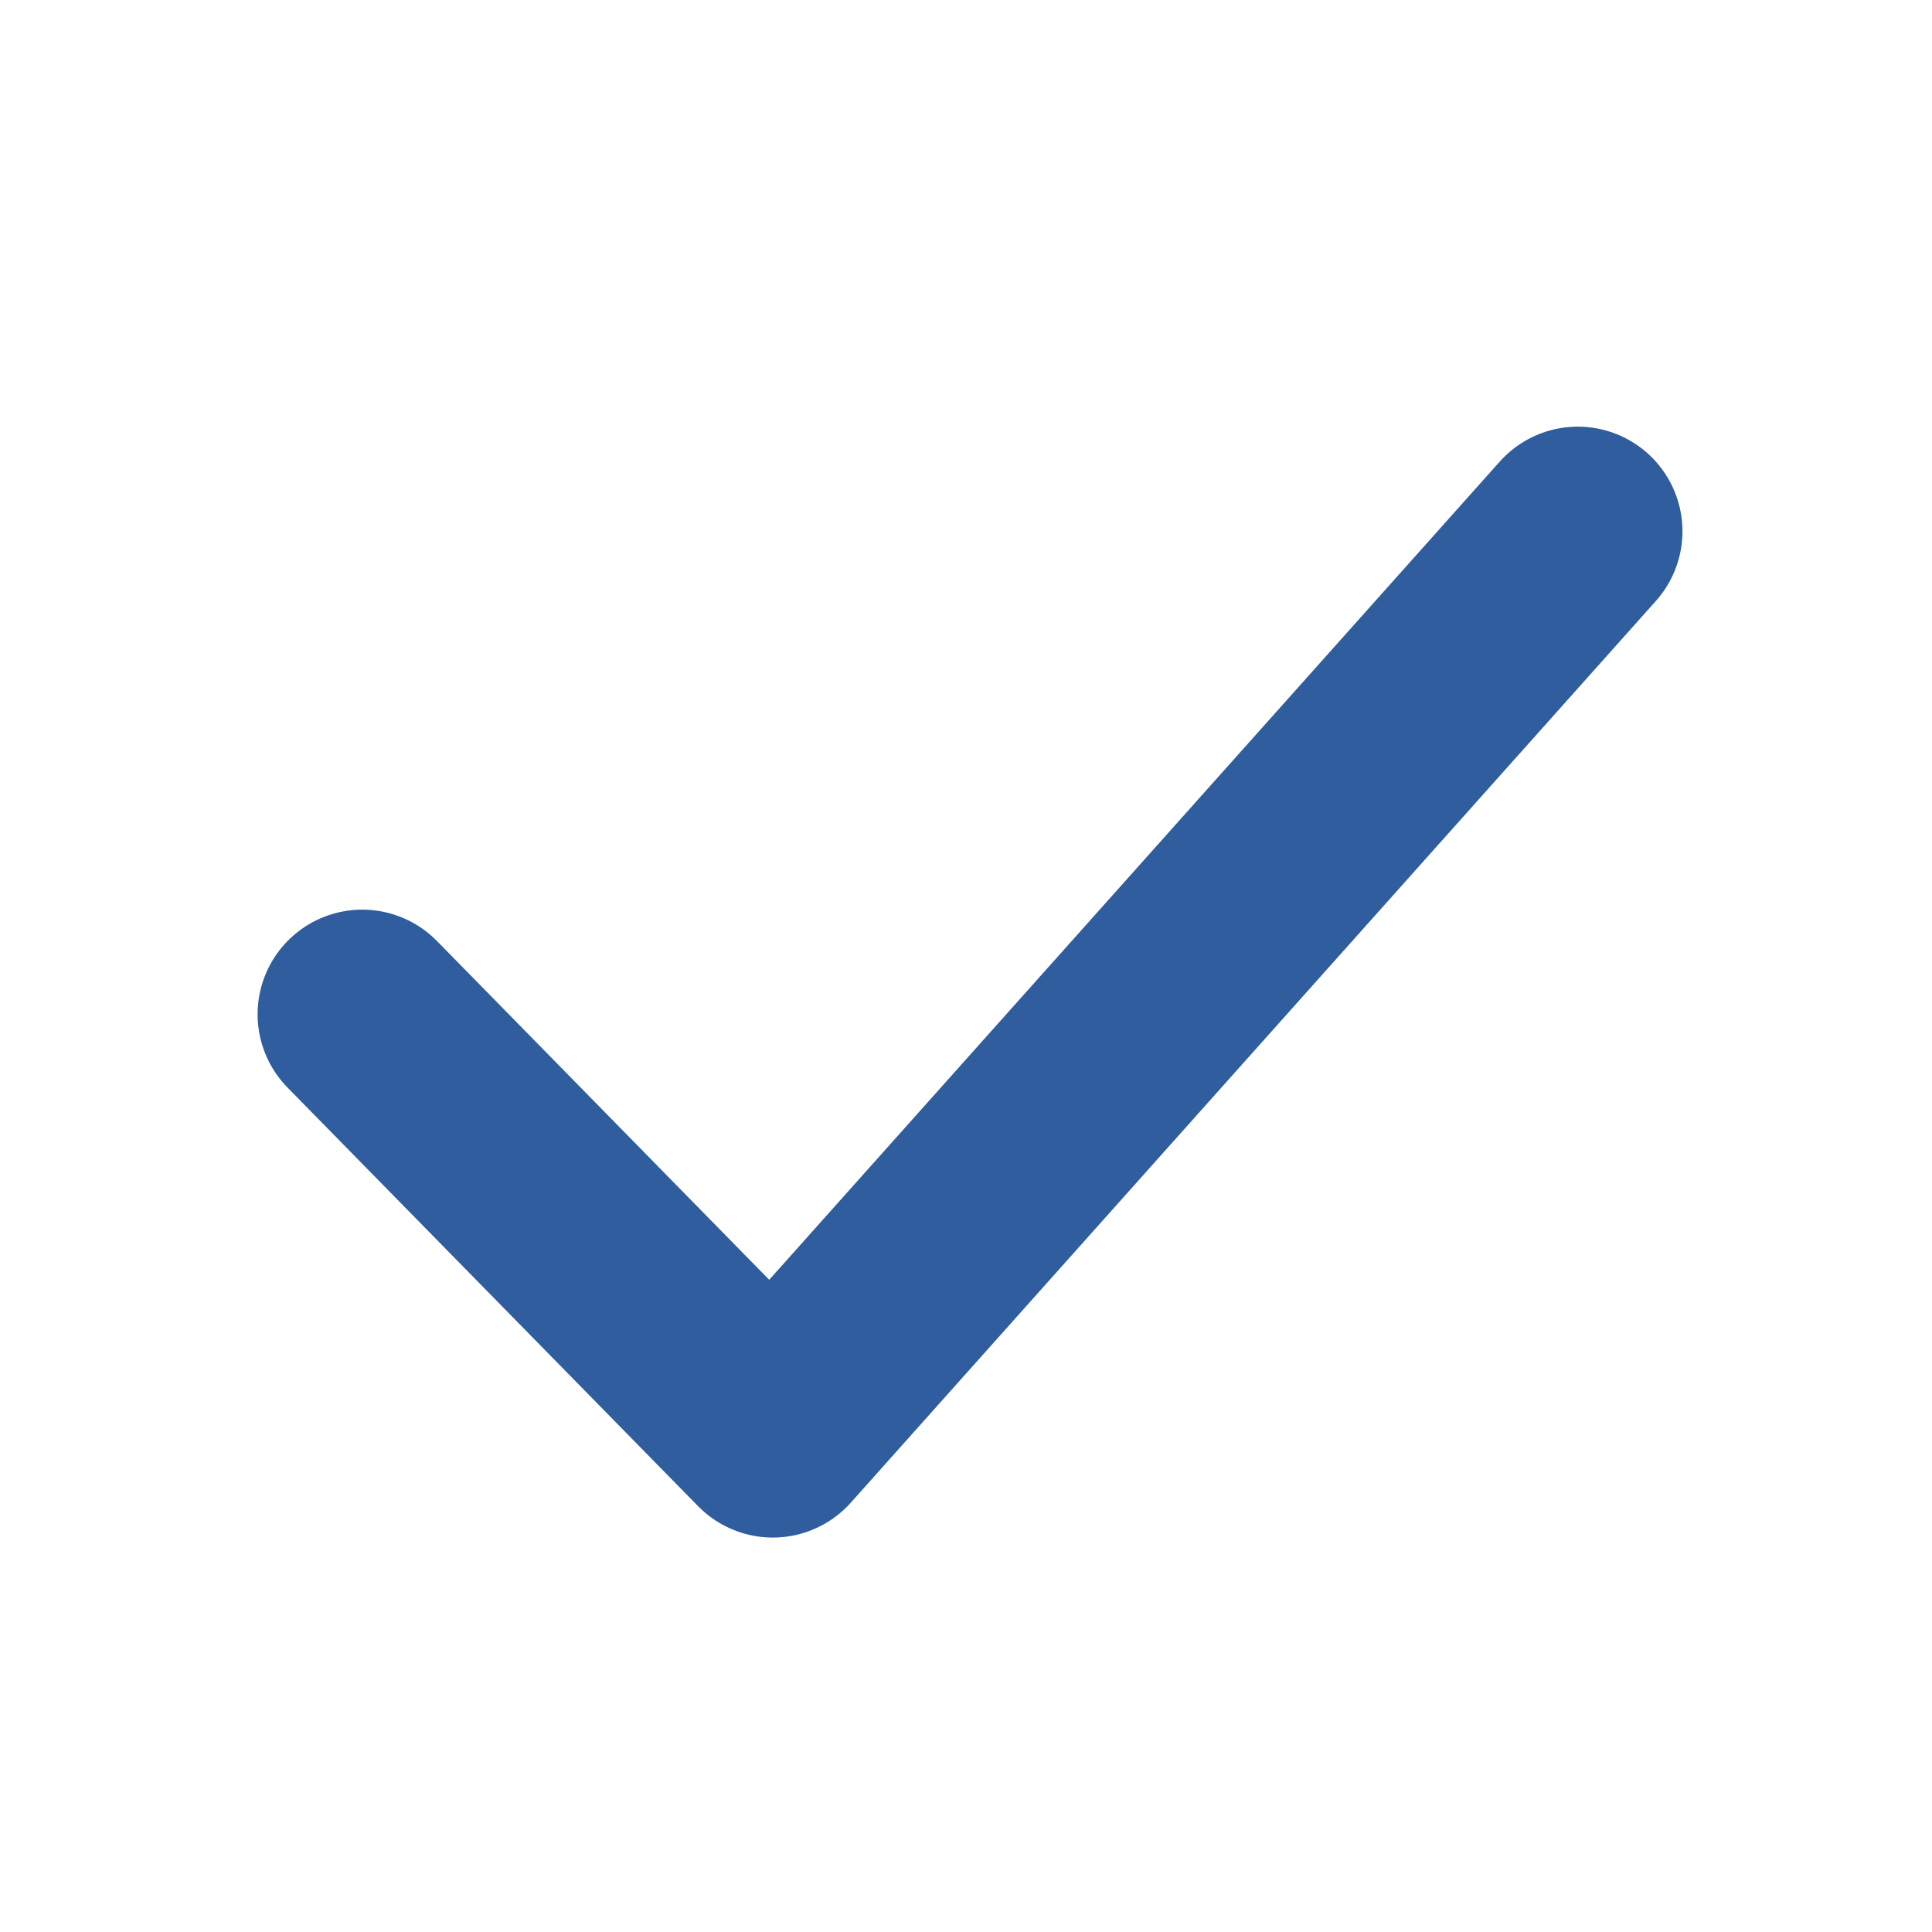
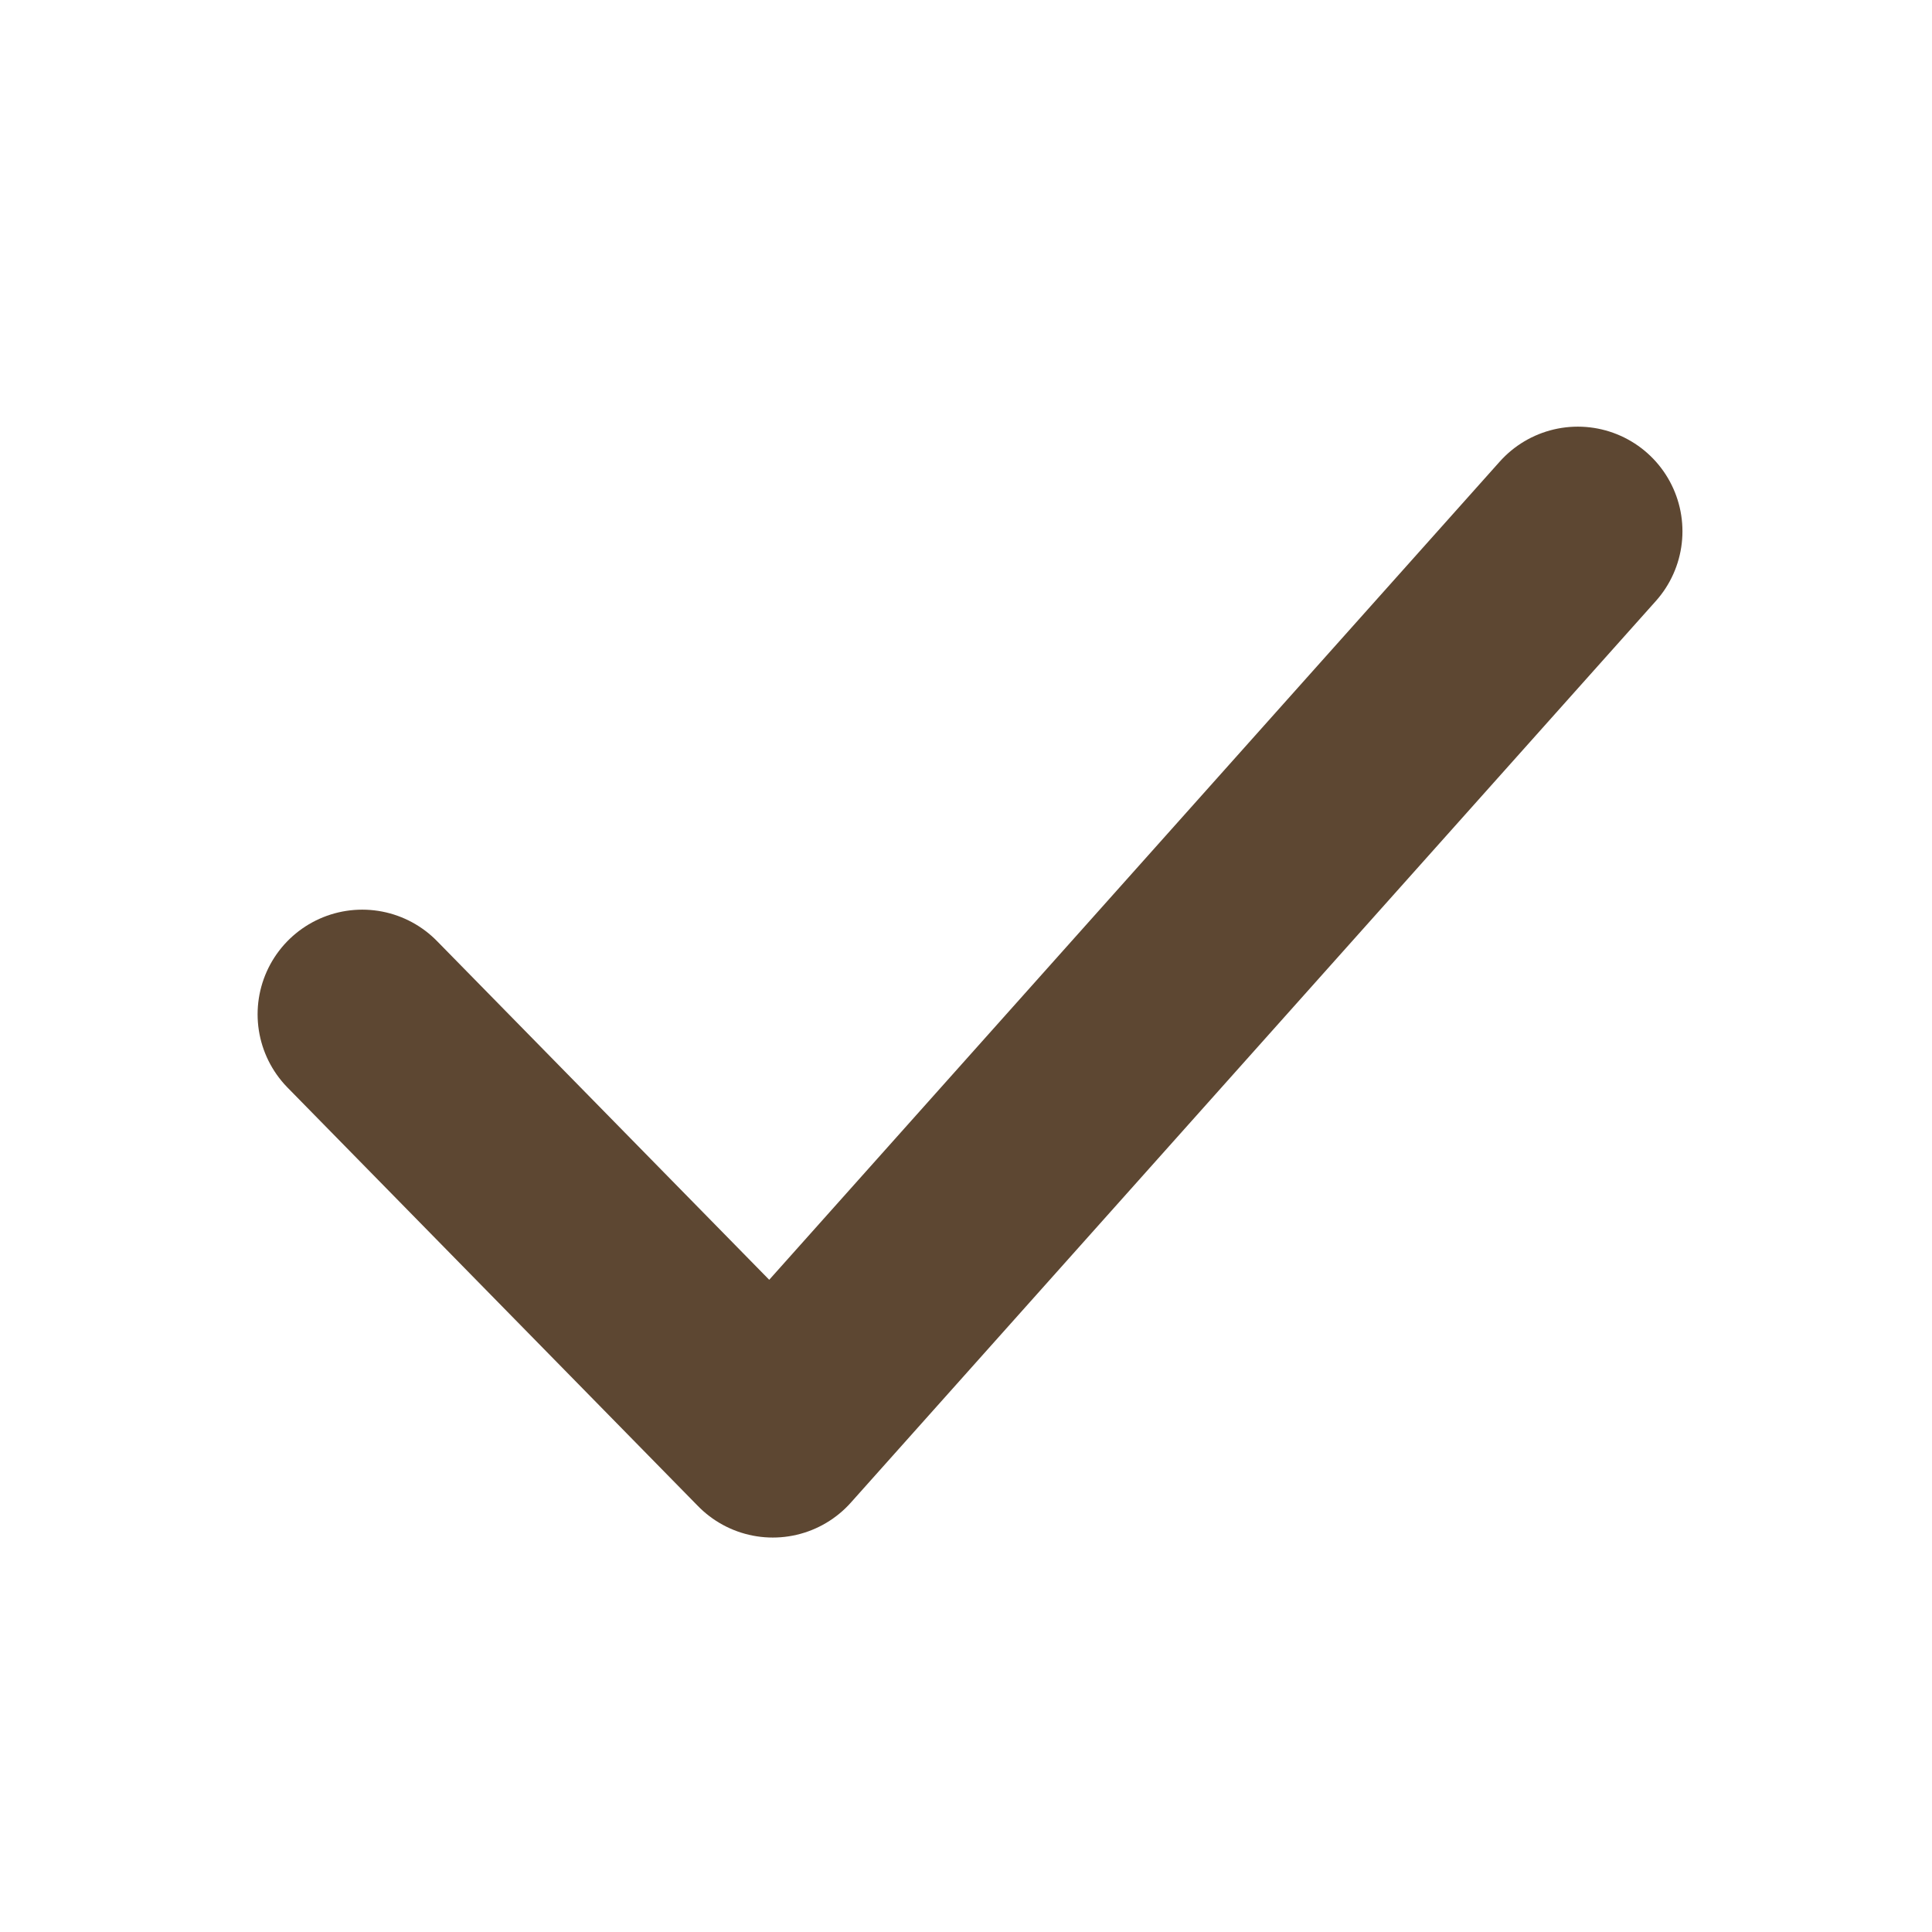
<svg xmlns="http://www.w3.org/2000/svg" viewBox="0 0 24 24">
-   <style>.tick-mark{fill:none;stroke:#2F5D9E;stroke-width:2.6;stroke-linecap:round;stroke-linejoin:round}</style>
+   <style>.tick-mark{fill:none;stroke:#5D4732;stroke-width:2.6;stroke-linecap:round;stroke-linejoin:round}</style>
  <path class="tick-mark" d="M4.5 12.6 L9.6 17.8 L19.6 6.6" />
</svg>
